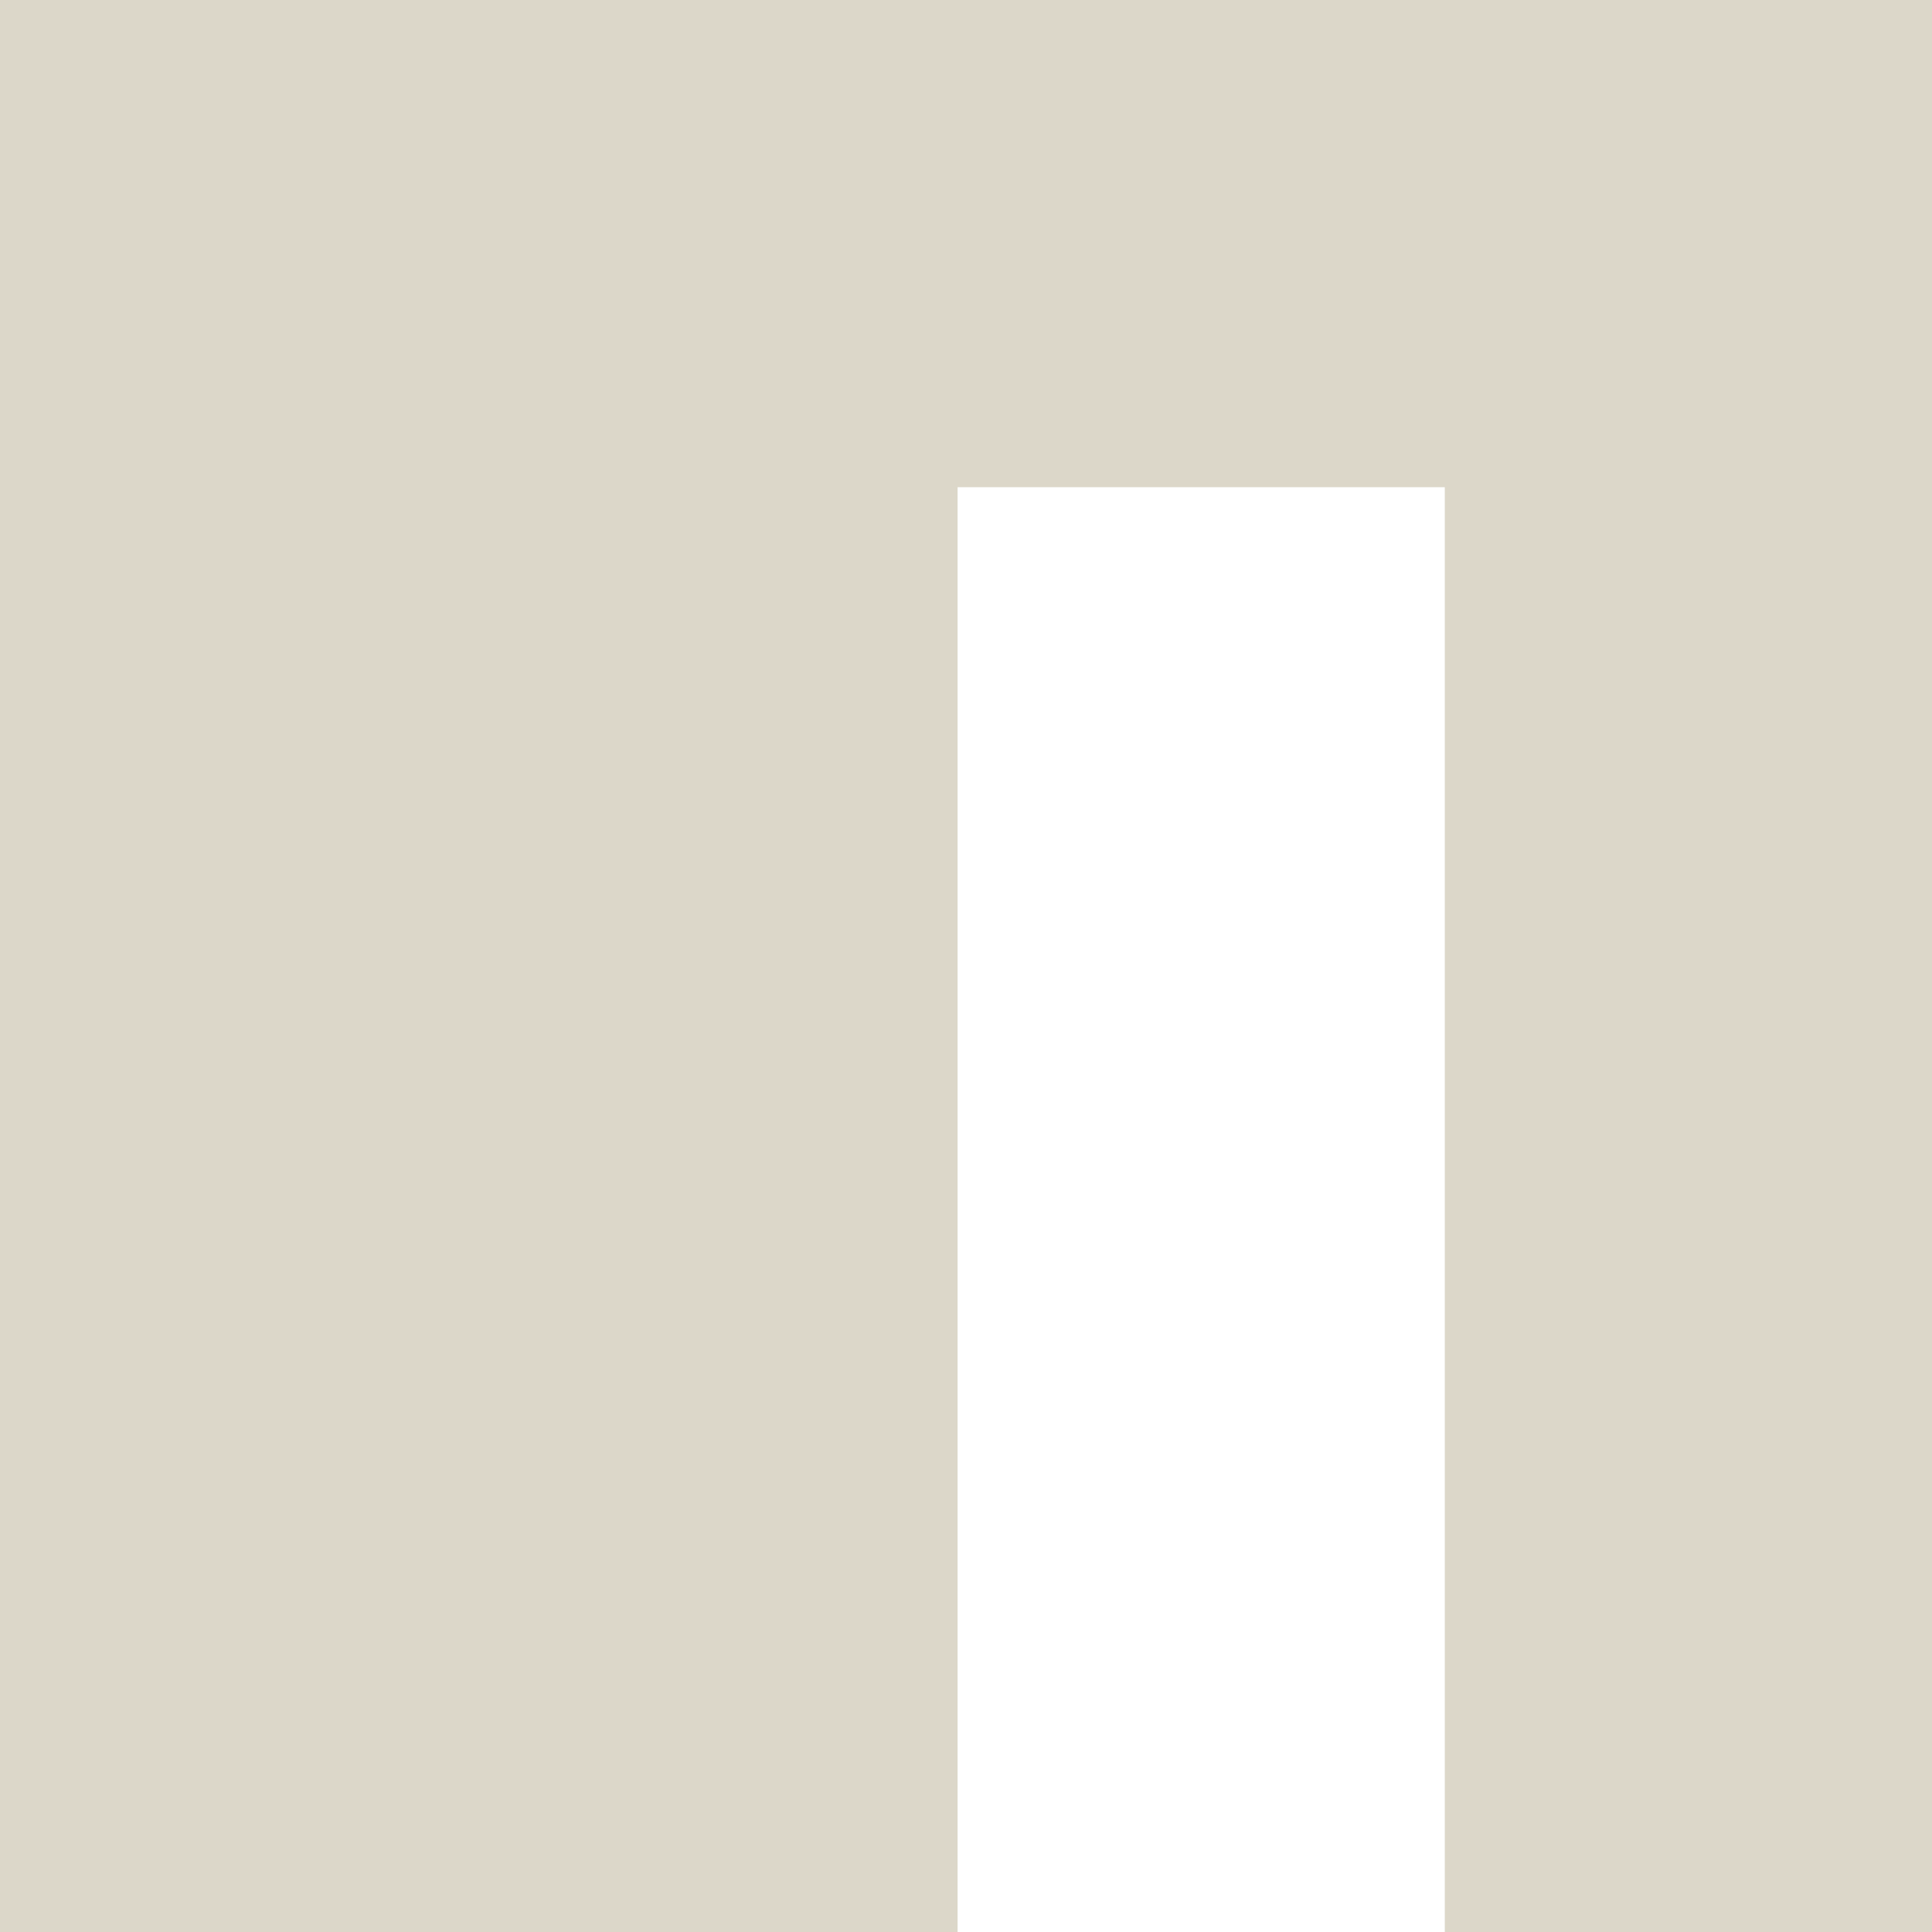
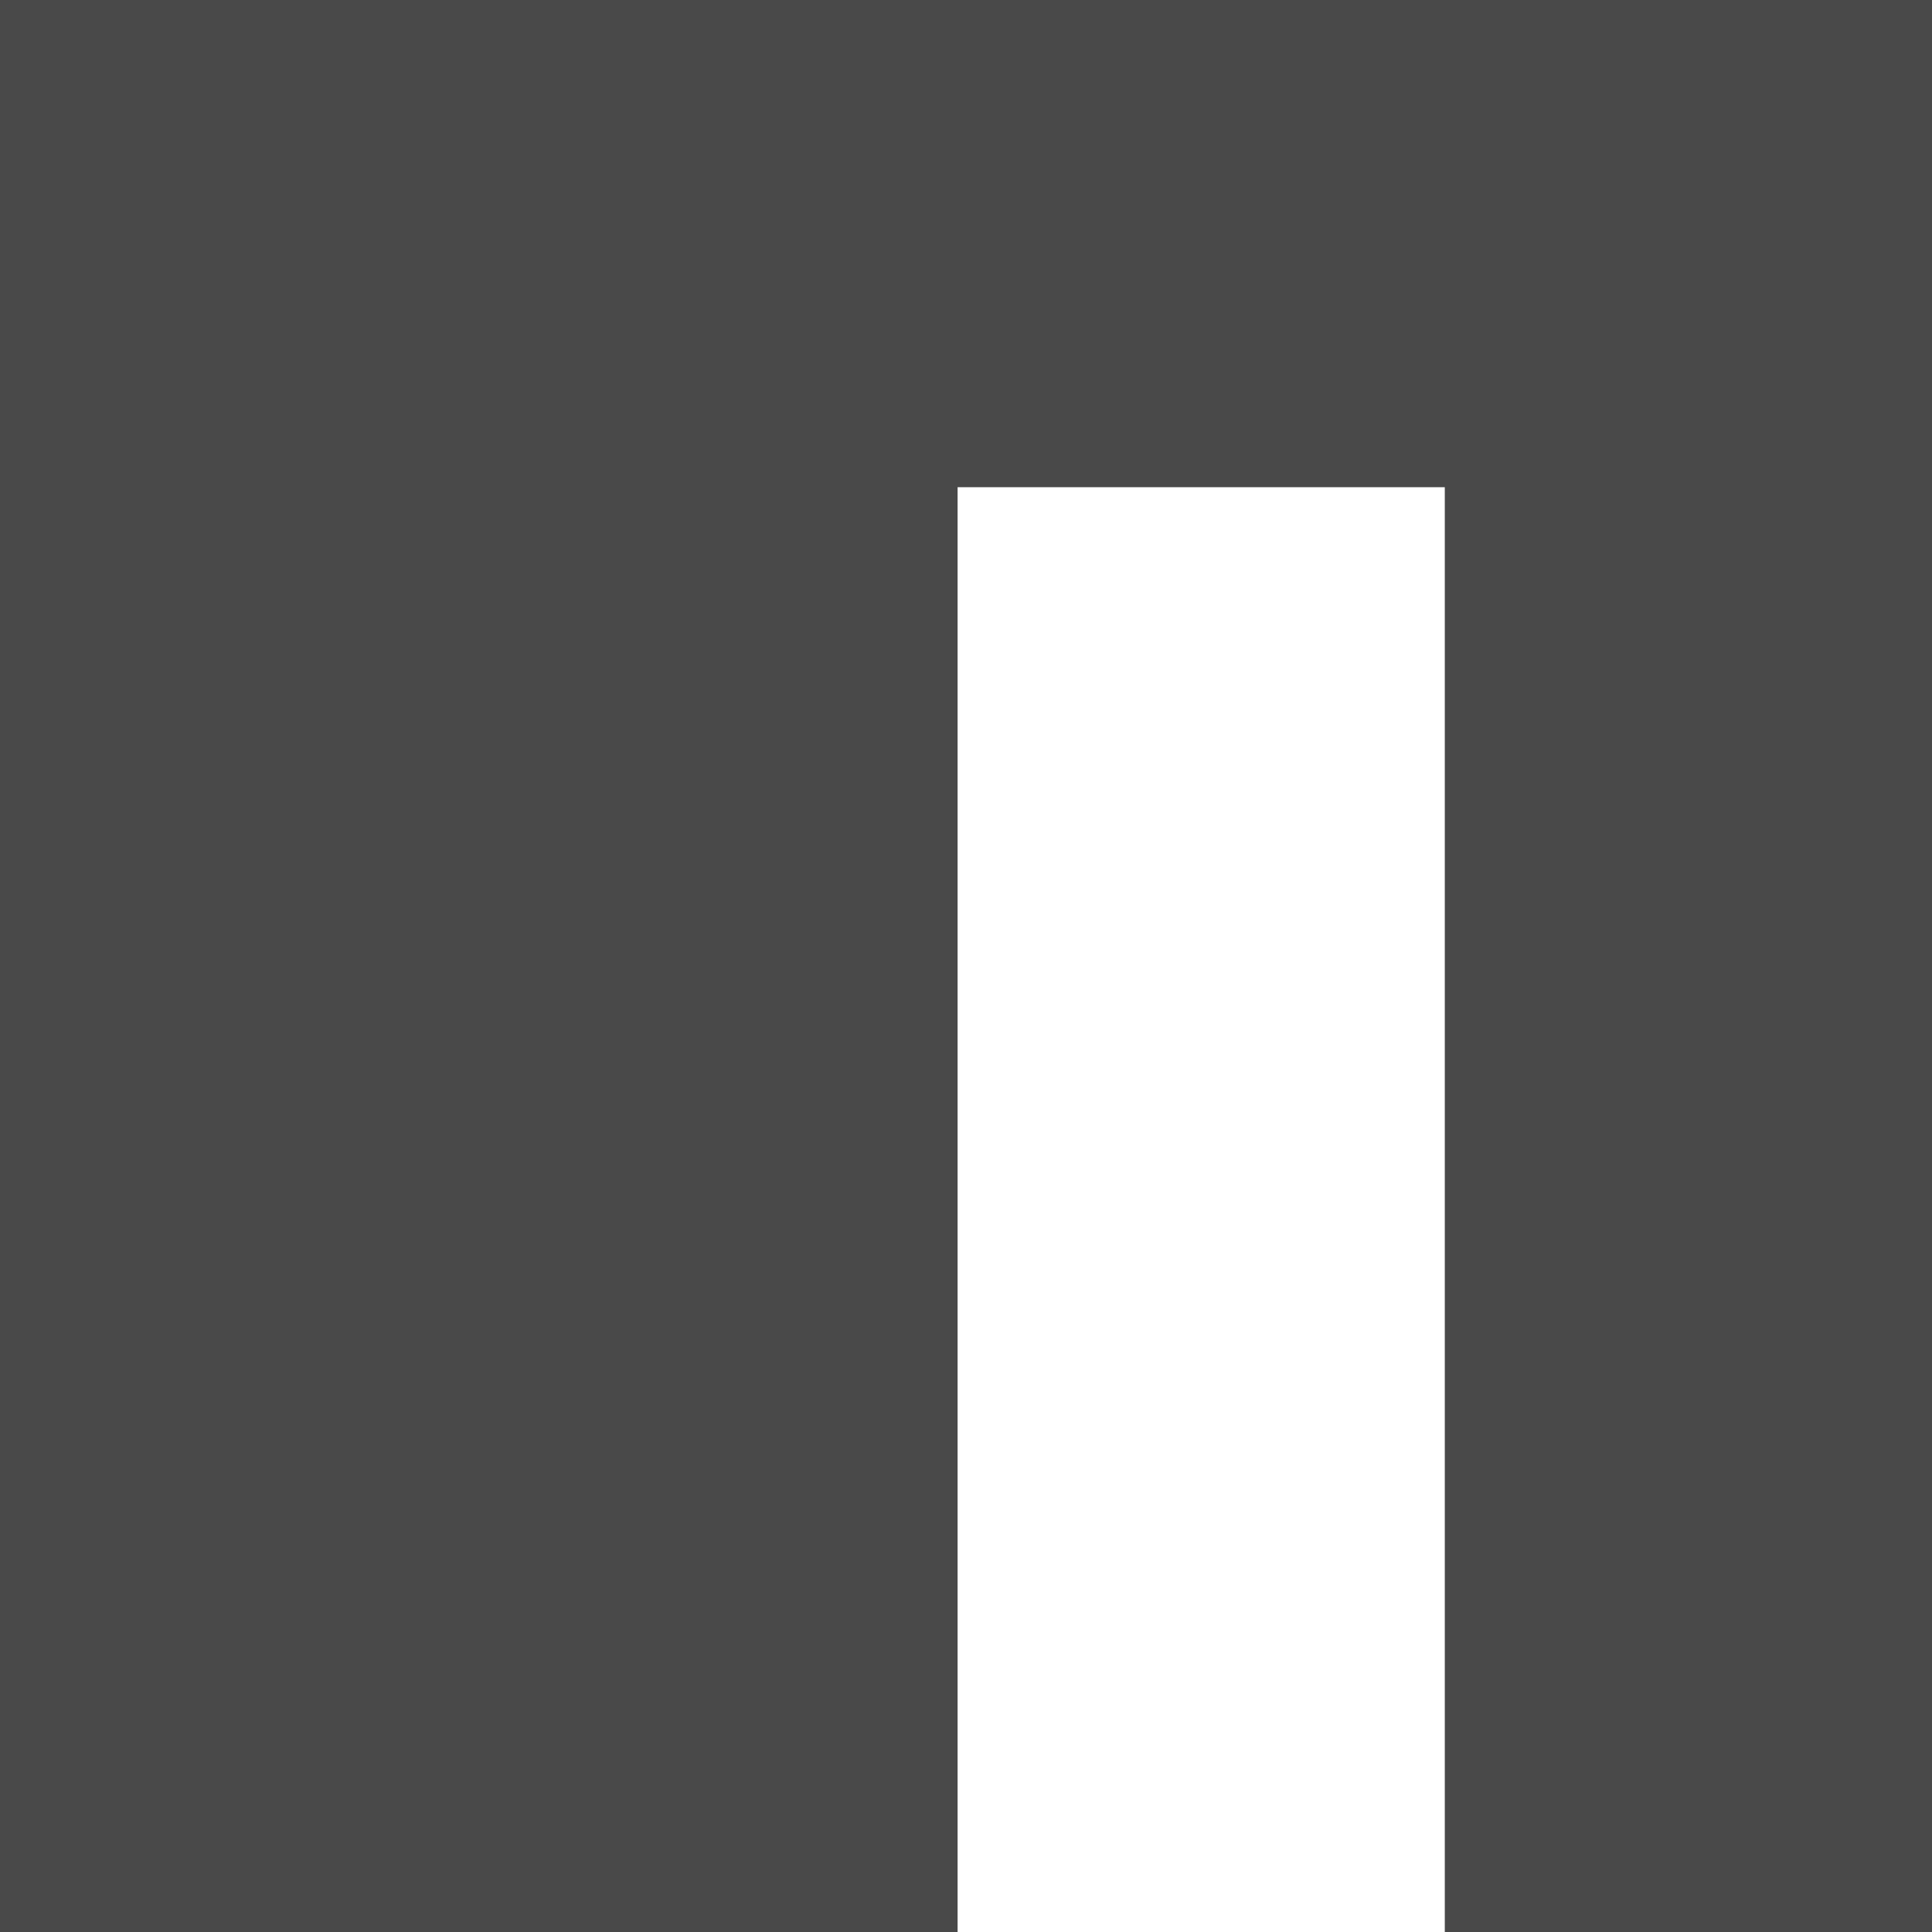
<svg xmlns="http://www.w3.org/2000/svg" viewBox="268.5 268.5 1962.9 1962.9" width="2500" height="2500">
-   <path fill="#dcd7c9" d="M1241.5 268.5h-973v1962.9h972.9V763.5h495v1467.9h495V268.5z" />
+   <path fill="#494949" d="M1241.5 268.5h-973v1962.9h972.9V763.5h495v1467.9h495V268.5z" />
</svg>
